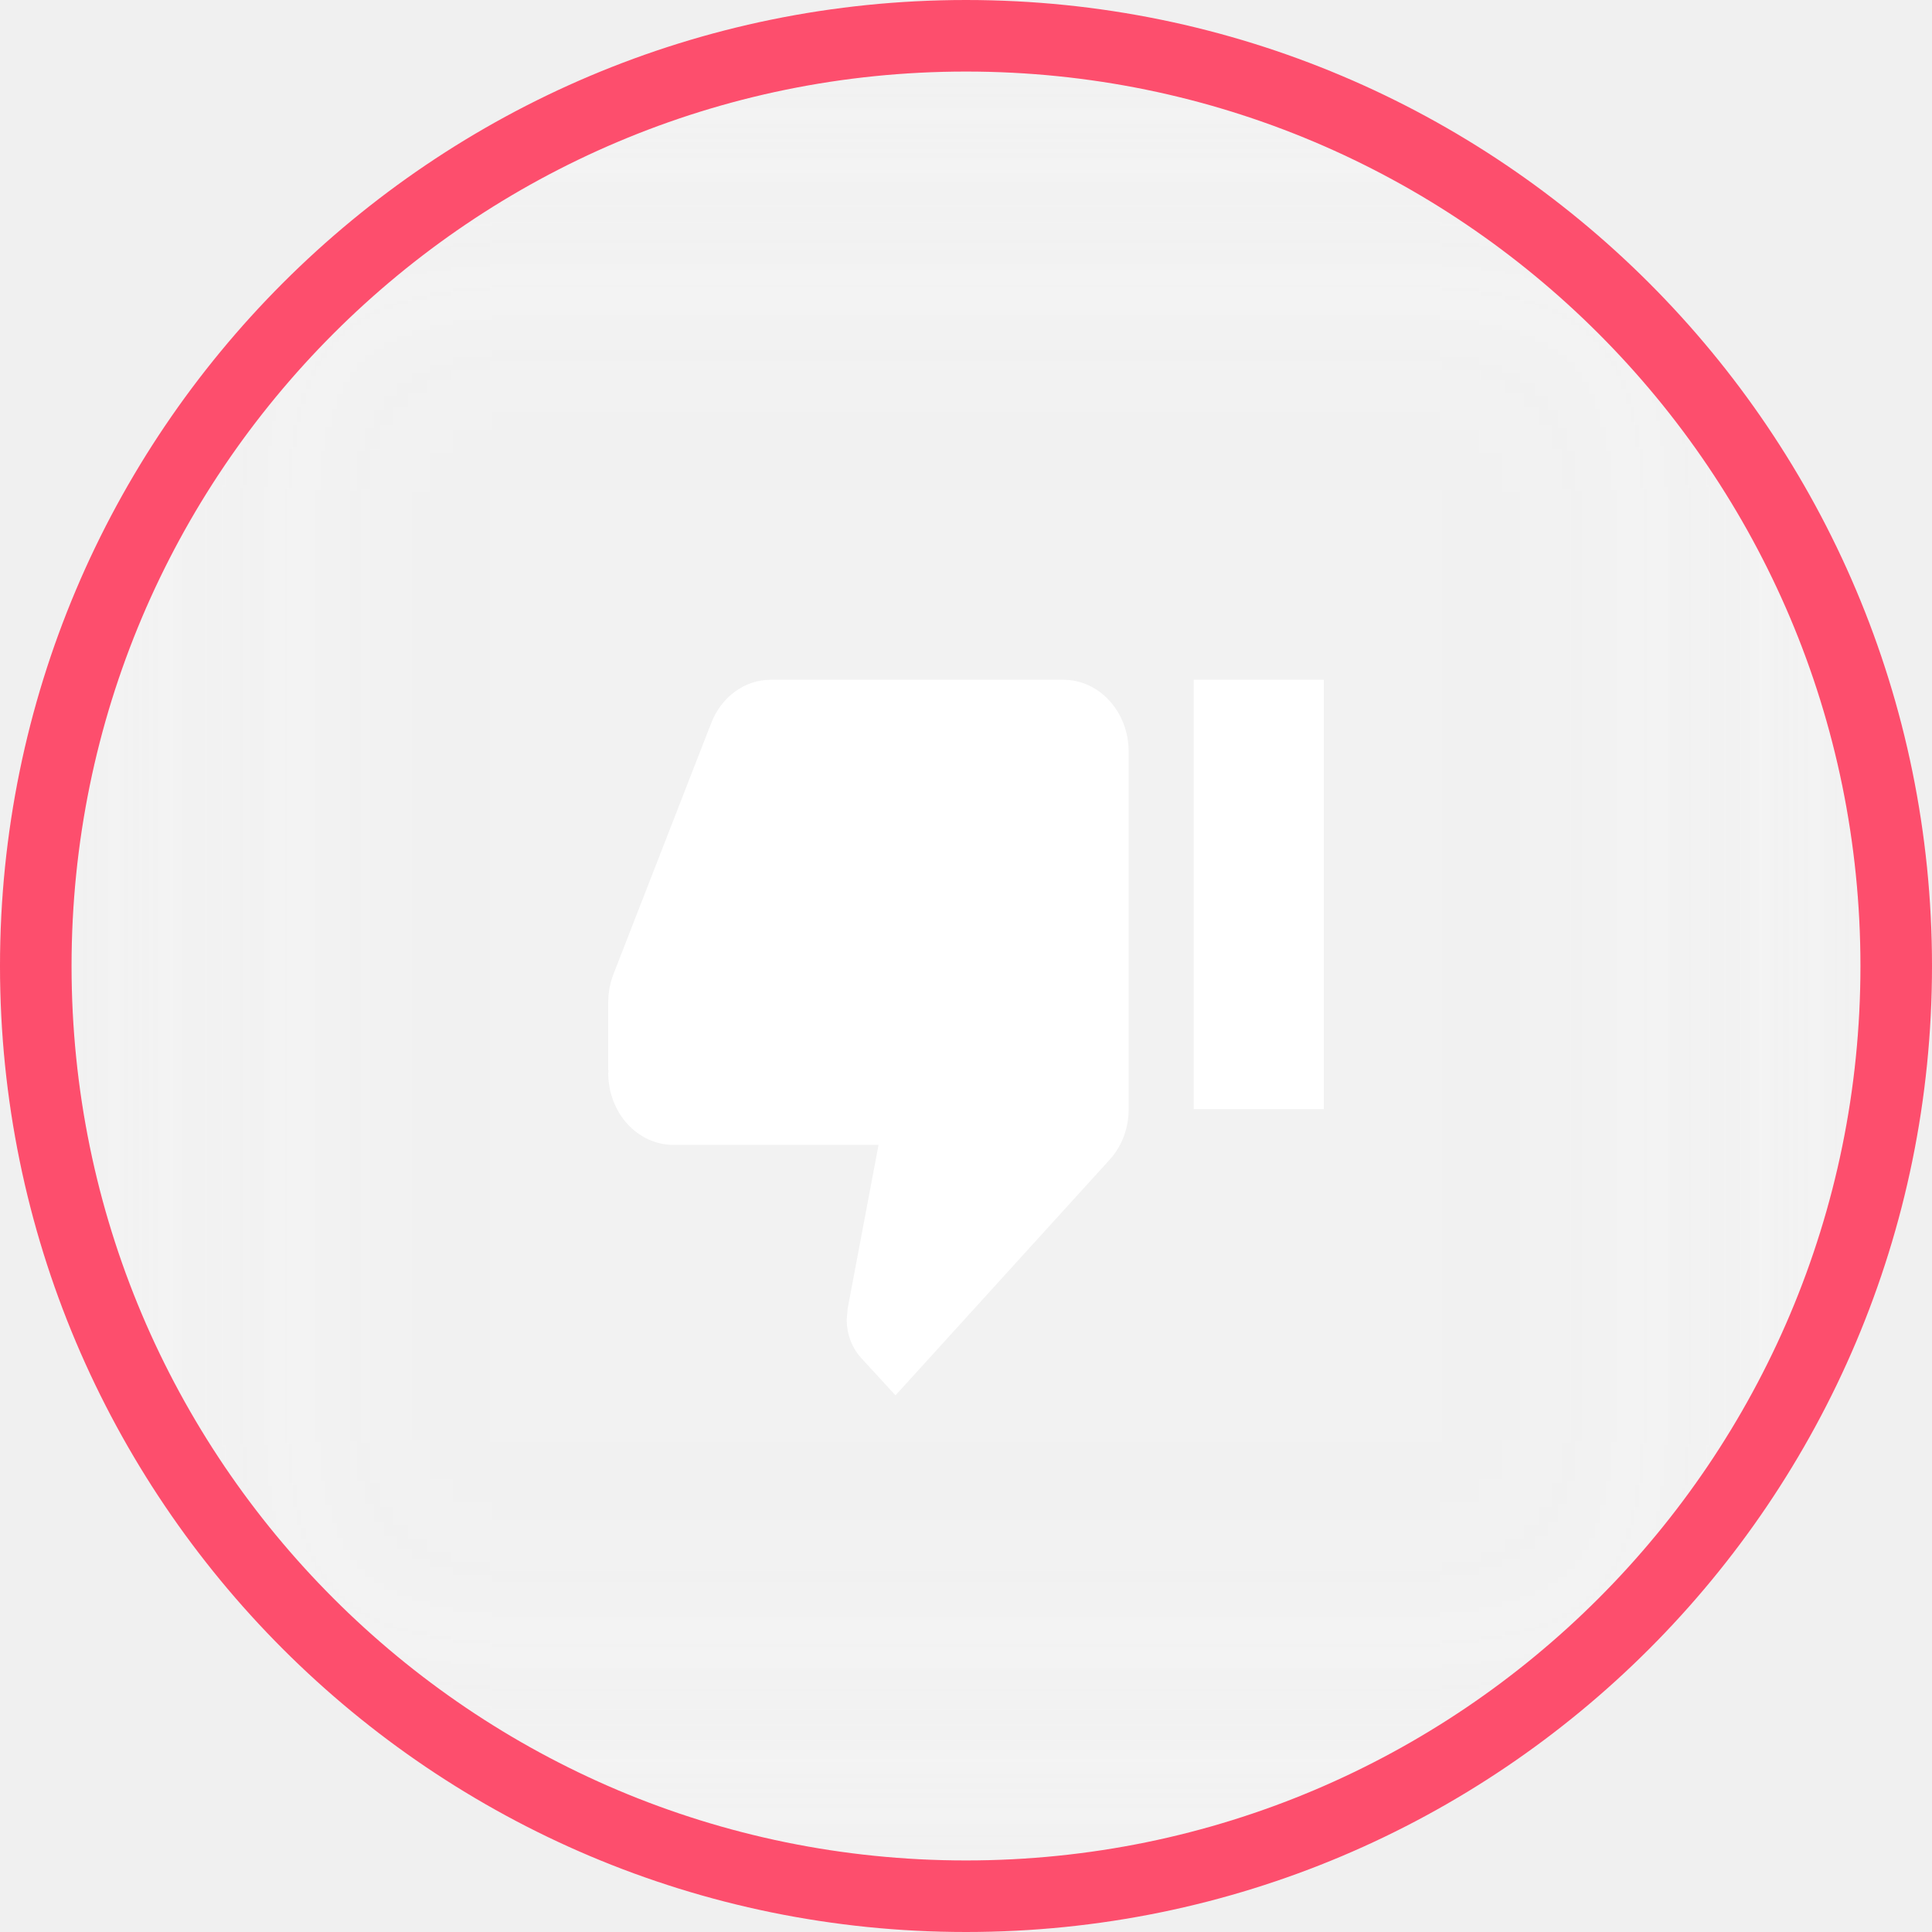
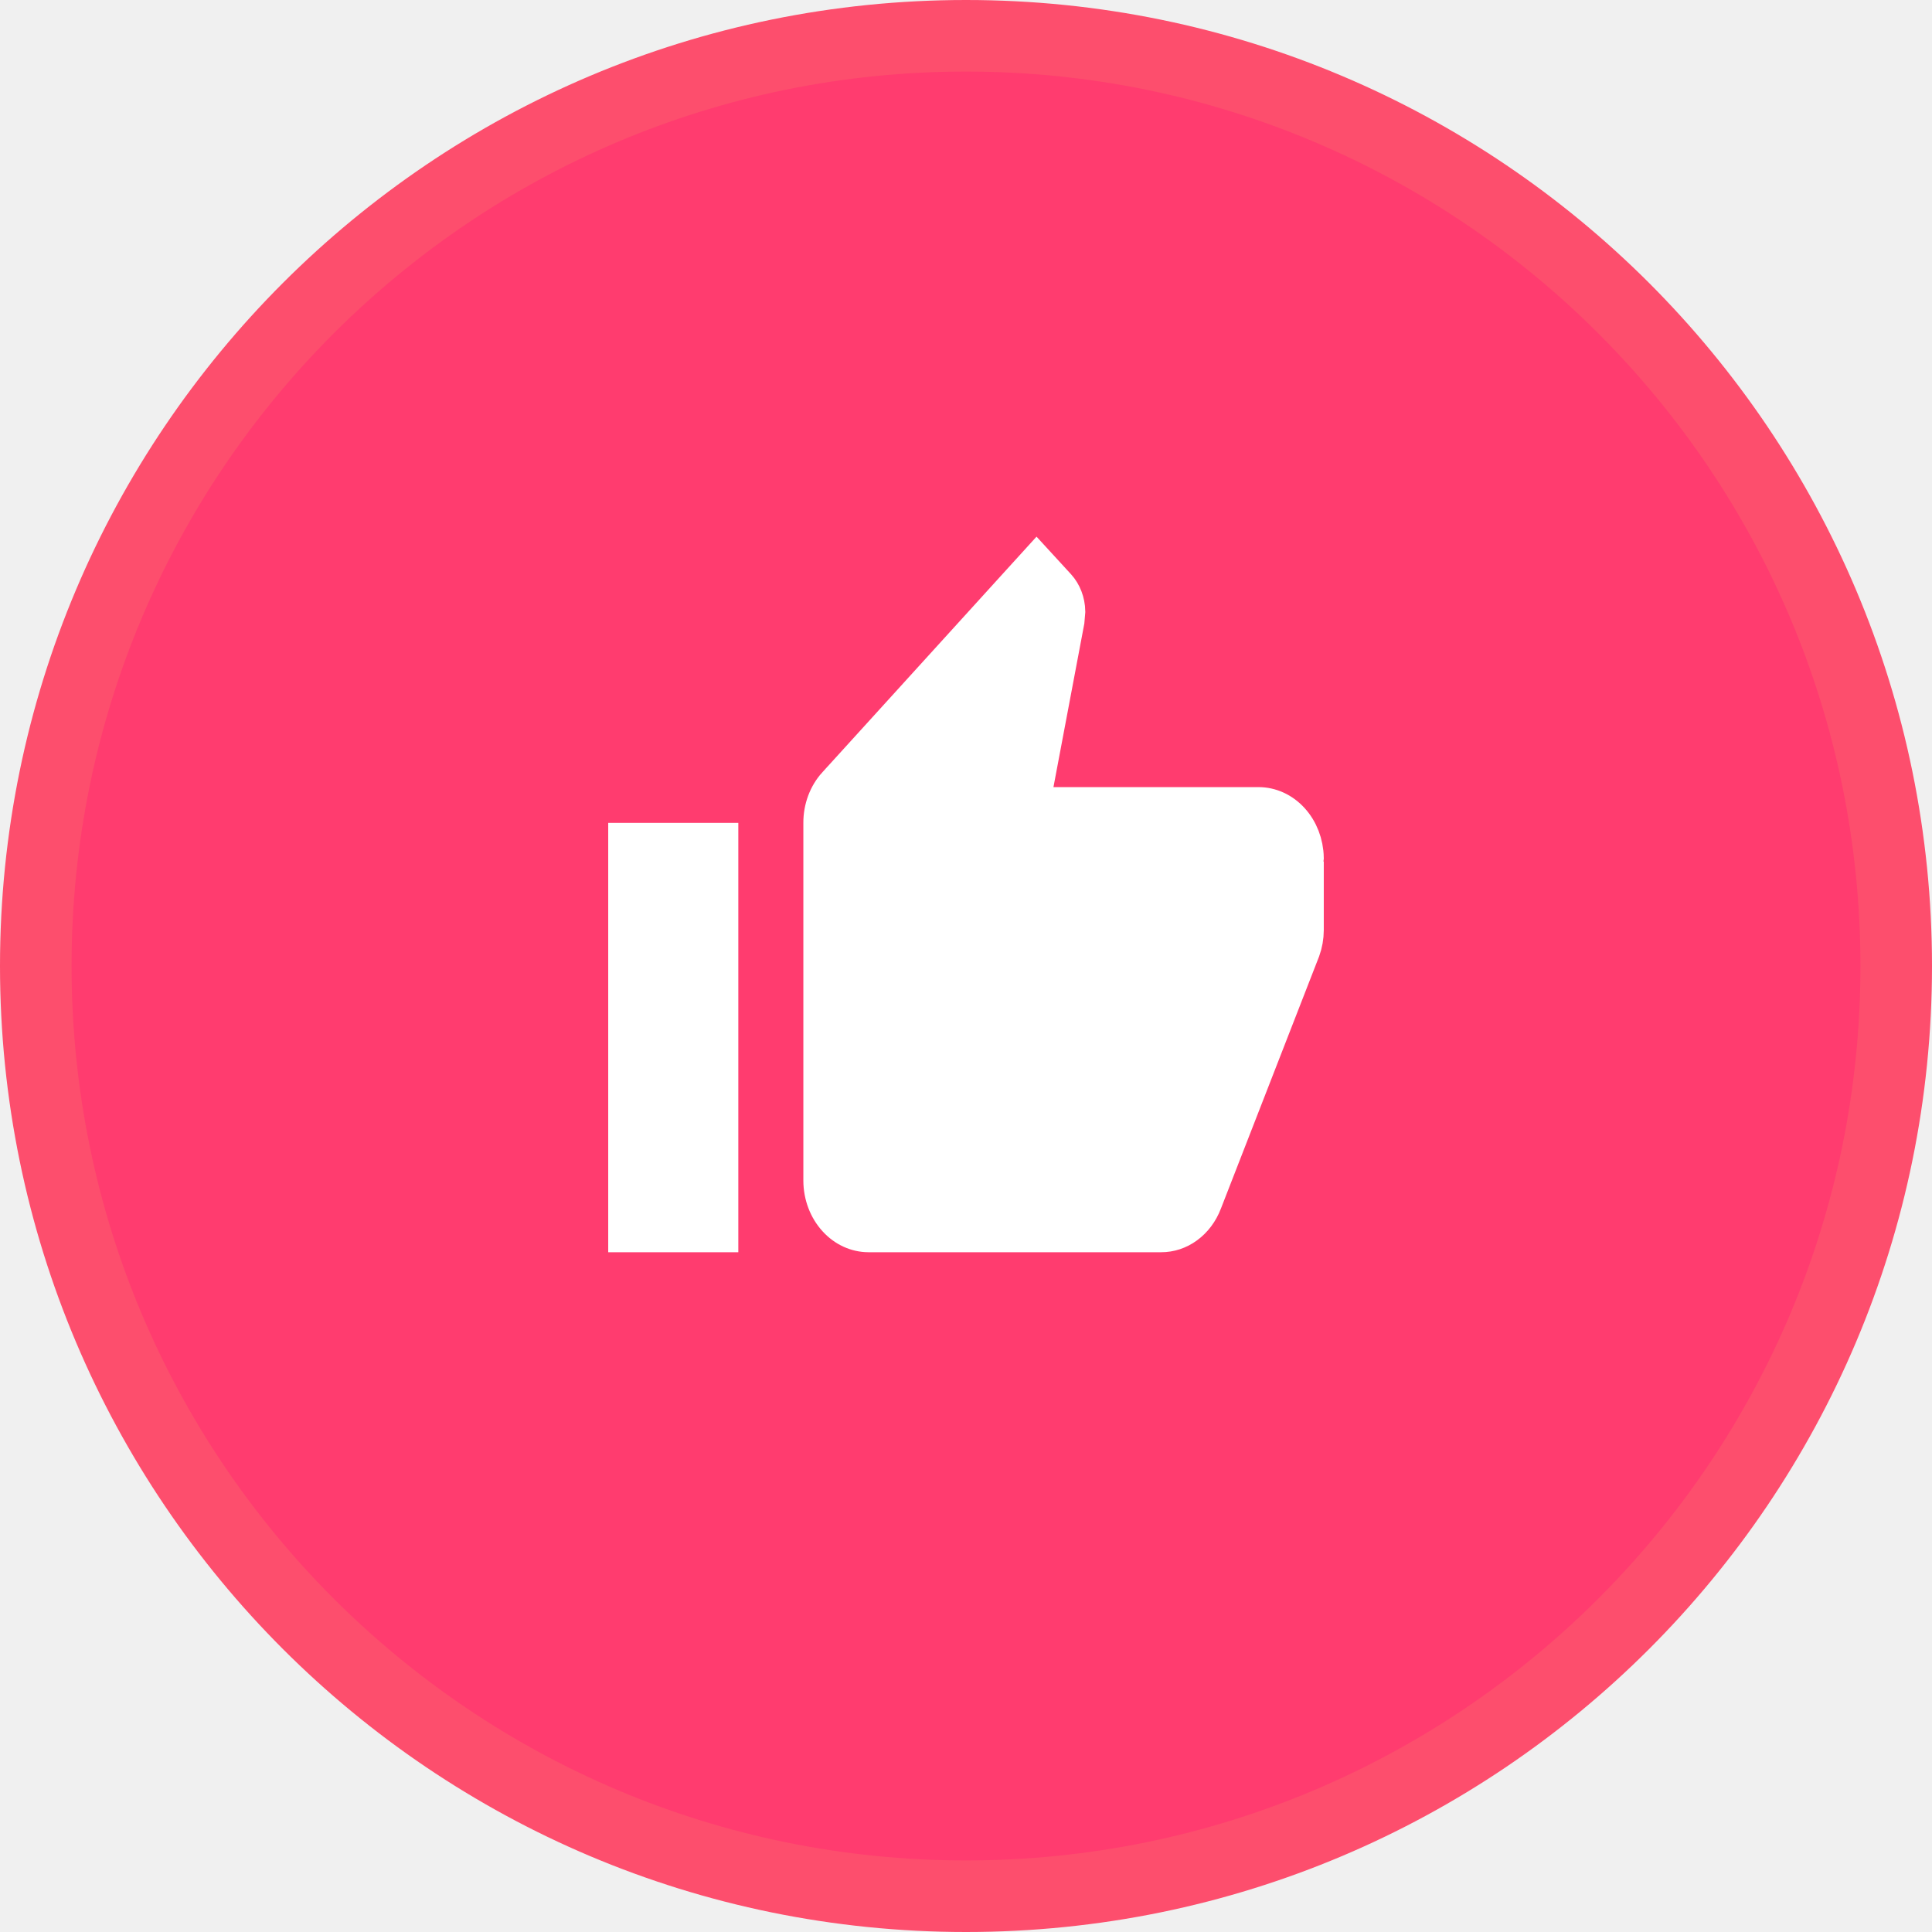
<svg xmlns="http://www.w3.org/2000/svg" width="54" height="54" viewBox="0 0 54 54" fill="none">
-   <g filter="url(#filter0_b_5362_51289)">
-     <circle cx="27" cy="27" r="27" transform="rotate(-180 27 27)" fill="white" fill-opacity="0.16" />
-     <circle cx="27" cy="27" r="26" transform="rotate(-180 27 27)" stroke="#FD4E6D" stroke-width="2" />
-   </g>
-   <path d="M21.547 19.5L21.545 19.5C21.298 19.499 21.052 19.578 20.838 19.735C20.622 19.892 20.448 20.121 20.342 20.398L20.342 20.398L20.341 20.401L17.598 27.446C17.534 27.622 17.501 27.81 17.5 28.001C17.5 28.001 17.5 28.002 17.5 28.002L17.5 29.717L17.532 29.751L17.506 29.977L17.5 30.026C17.508 30.428 17.657 30.805 17.905 31.077C18.157 31.354 18.487 31.499 18.821 31.5C18.821 31.5 18.821 31.5 18.821 31.5L24.556 31.5L25.16 31.5L25.047 32.093L24.189 36.639L24.166 36.91C24.171 37.182 24.271 37.434 24.435 37.614C24.435 37.615 24.435 37.615 24.436 37.615L25.027 38.259L30.648 32.074C30.649 32.074 30.649 32.074 30.649 32.074C30.773 31.937 30.873 31.772 30.942 31.588C31.011 31.403 31.047 31.204 31.046 31.002L31.046 31L31.046 21.001C31.045 20.588 30.895 20.202 30.642 19.924C30.391 19.647 30.061 19.501 29.727 19.5L21.547 19.5ZM33.864 19.5L33.864 30.5L36.5 30.5L36.5 19.5L33.864 19.5Z" fill="white" stroke="white" />
-   <defs>
-     <filter id="filter0_b_5362_51289" x="-100" y="-100" width="254" height="254" filterUnits="userSpaceOnUse" color-interpolation-filters="sRGB">
-       <feFlood flood-opacity="0" result="BackgroundImageFix" />
-       <feGaussianBlur in="BackgroundImage" stdDeviation="50" />
-       <feComposite in2="SourceAlpha" operator="in" result="effect1_backgroundBlur_5362_51289" />
-       <feBlend mode="normal" in="SourceGraphic" in2="effect1_backgroundBlur_5362_51289" result="shape" />
-     </filter>
-   </defs>
+   <circle cx="27" cy="27" r="26" fill="#FF3C6F" stroke="#FD4E6D" stroke-width="2" />
+   <path d="M32.453 34.5L32.455 34.5C32.702 34.501 32.948 34.422 33.162 34.265C33.378 34.108 33.552 33.879 33.658 33.602L33.658 33.602L33.659 33.599L36.402 26.554C36.466 26.378 36.499 26.19 36.5 25.999C36.5 25.999 36.5 25.998 36.5 25.998L36.5 24.283L36.468 24.249L36.494 24.023L36.5 23.974C36.492 23.572 36.343 23.195 36.095 22.923C35.843 22.646 35.513 22.501 35.179 22.5C35.179 22.5 35.179 22.5 35.179 22.5L29.444 22.5H28.84L28.953 21.907L29.811 17.361L29.834 17.09C29.829 16.818 29.729 16.566 29.565 16.386C29.565 16.385 29.565 16.385 29.564 16.385L28.973 15.741L23.352 21.926C23.351 21.926 23.351 21.926 23.351 21.926C23.227 22.063 23.127 22.228 23.058 22.412C22.989 22.597 22.953 22.796 22.954 22.998V23V32.999C22.955 33.411 23.105 33.798 23.358 34.076C23.609 34.353 23.939 34.499 24.273 34.5L32.453 34.5ZM20.136 34.5V23.5H17.5V34.5H20.136Z" fill="white" stroke="white" />
</svg>
